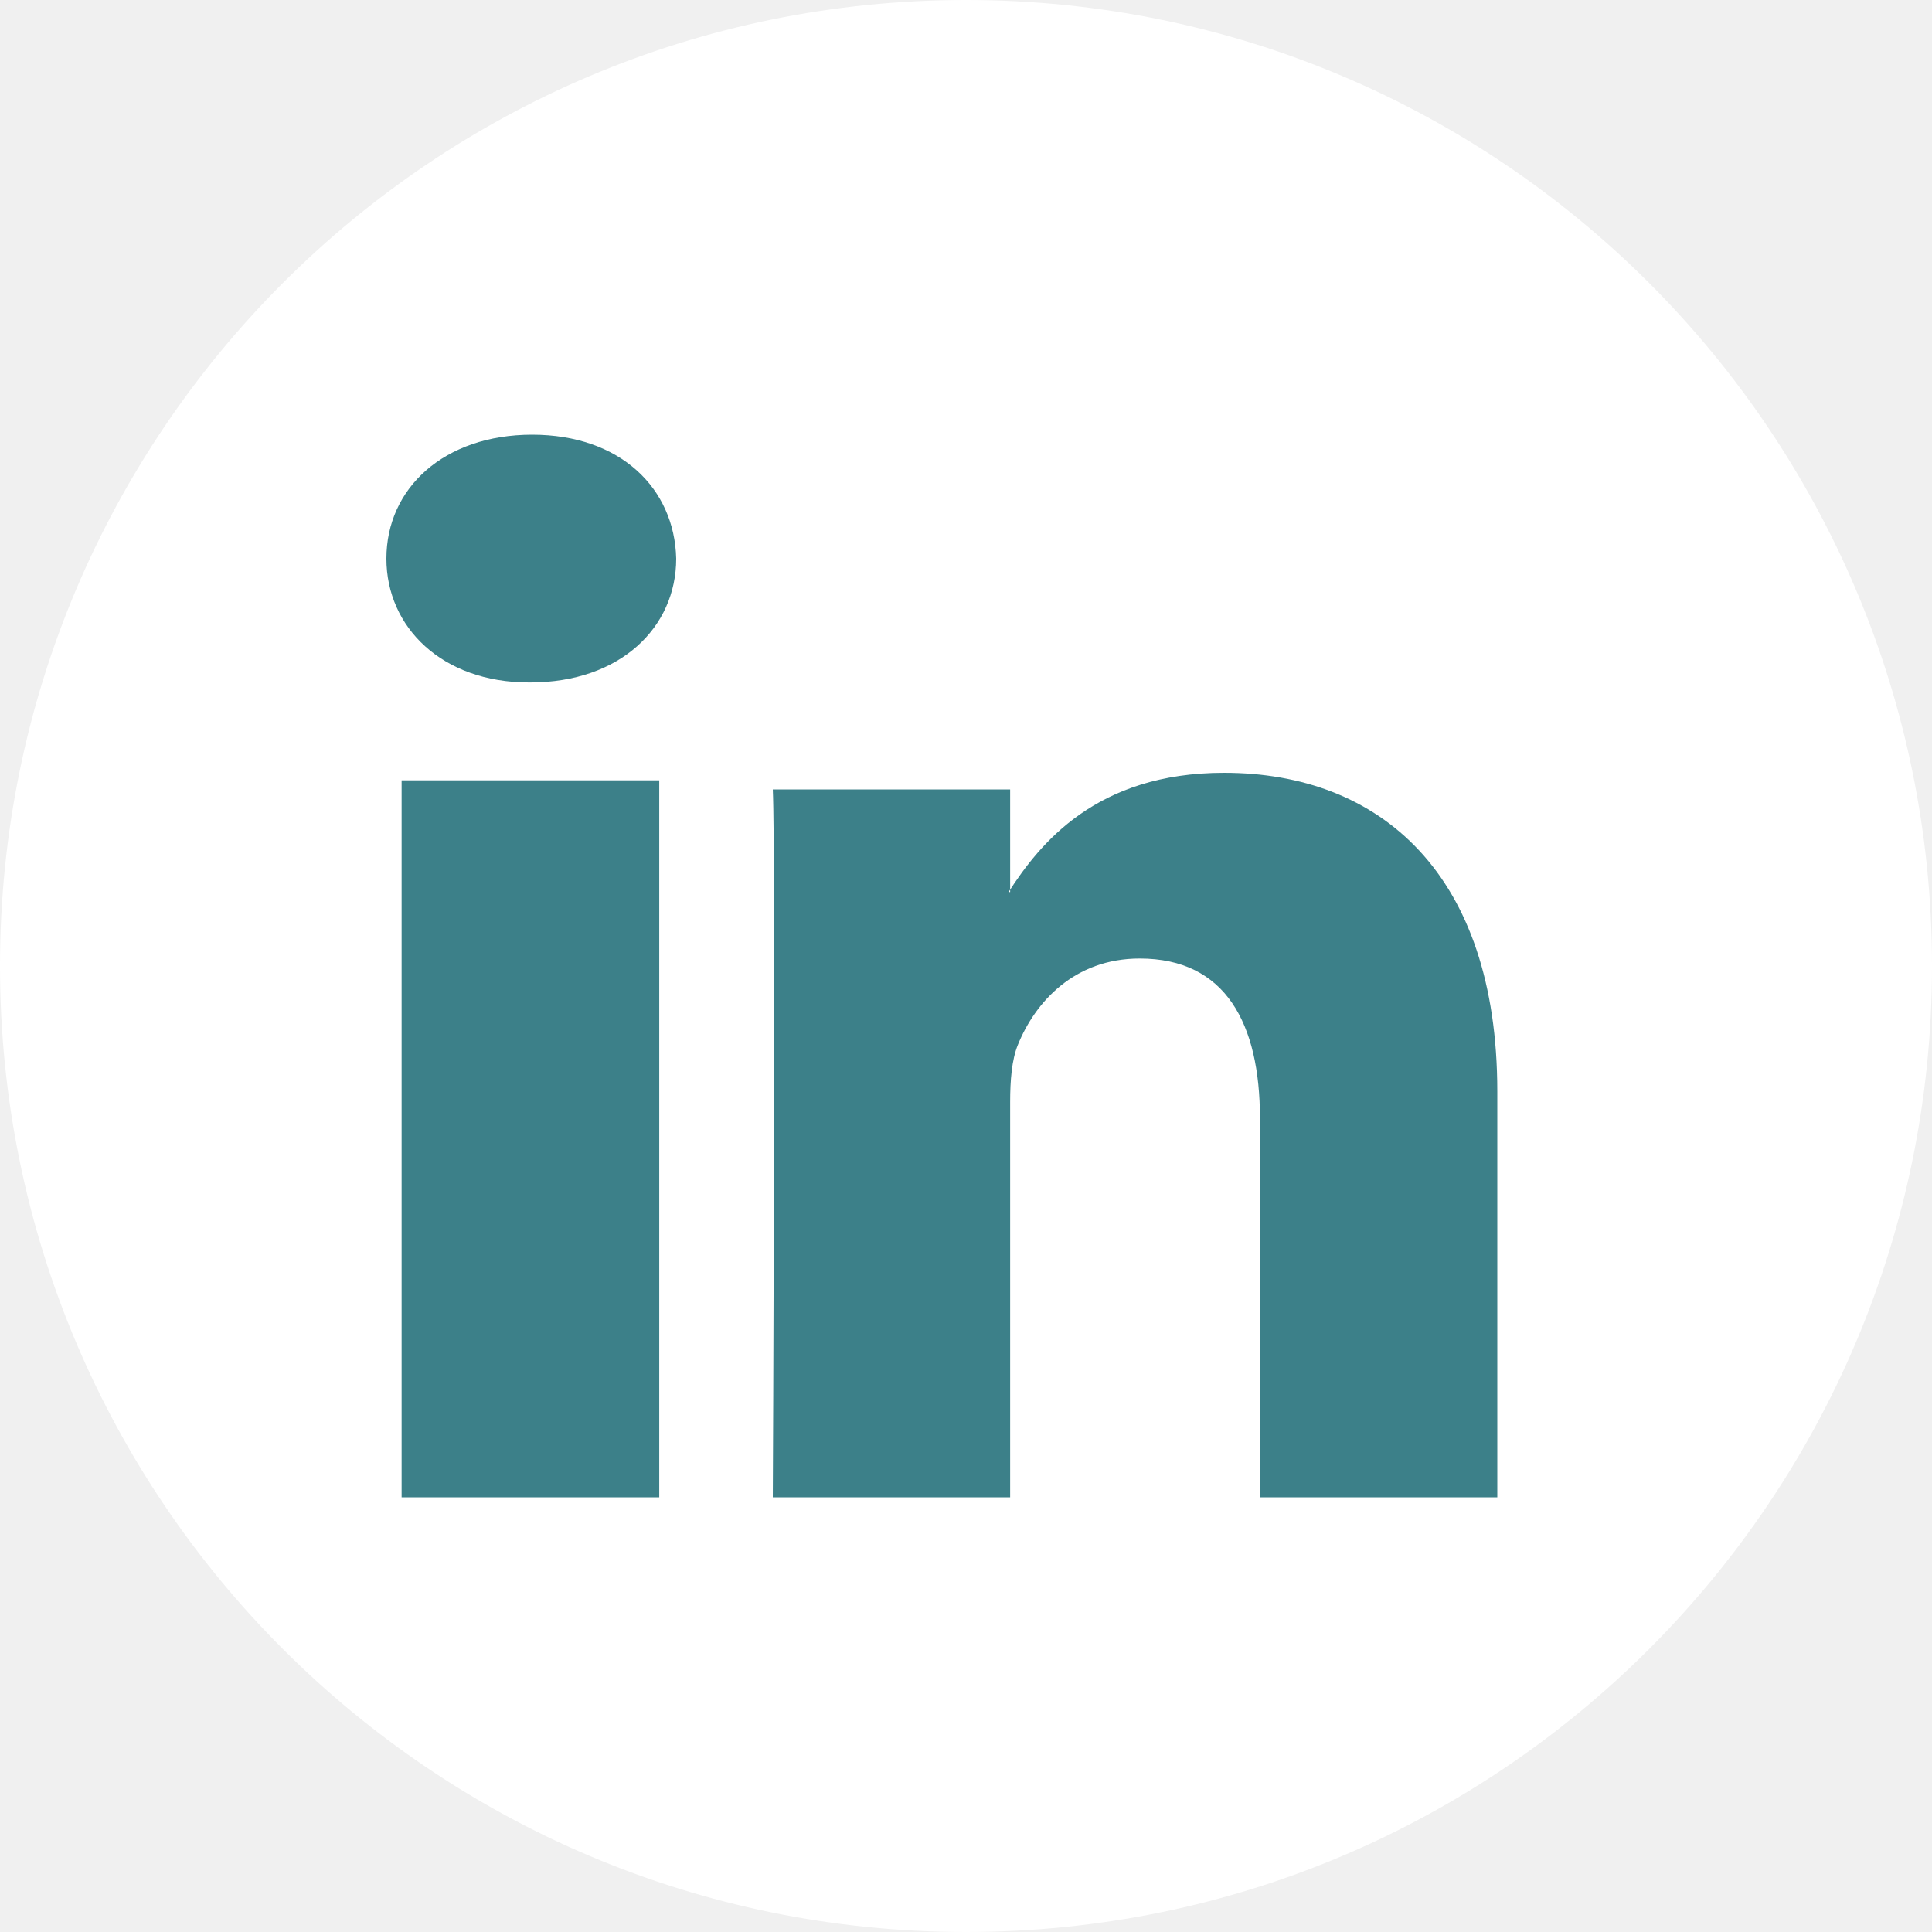
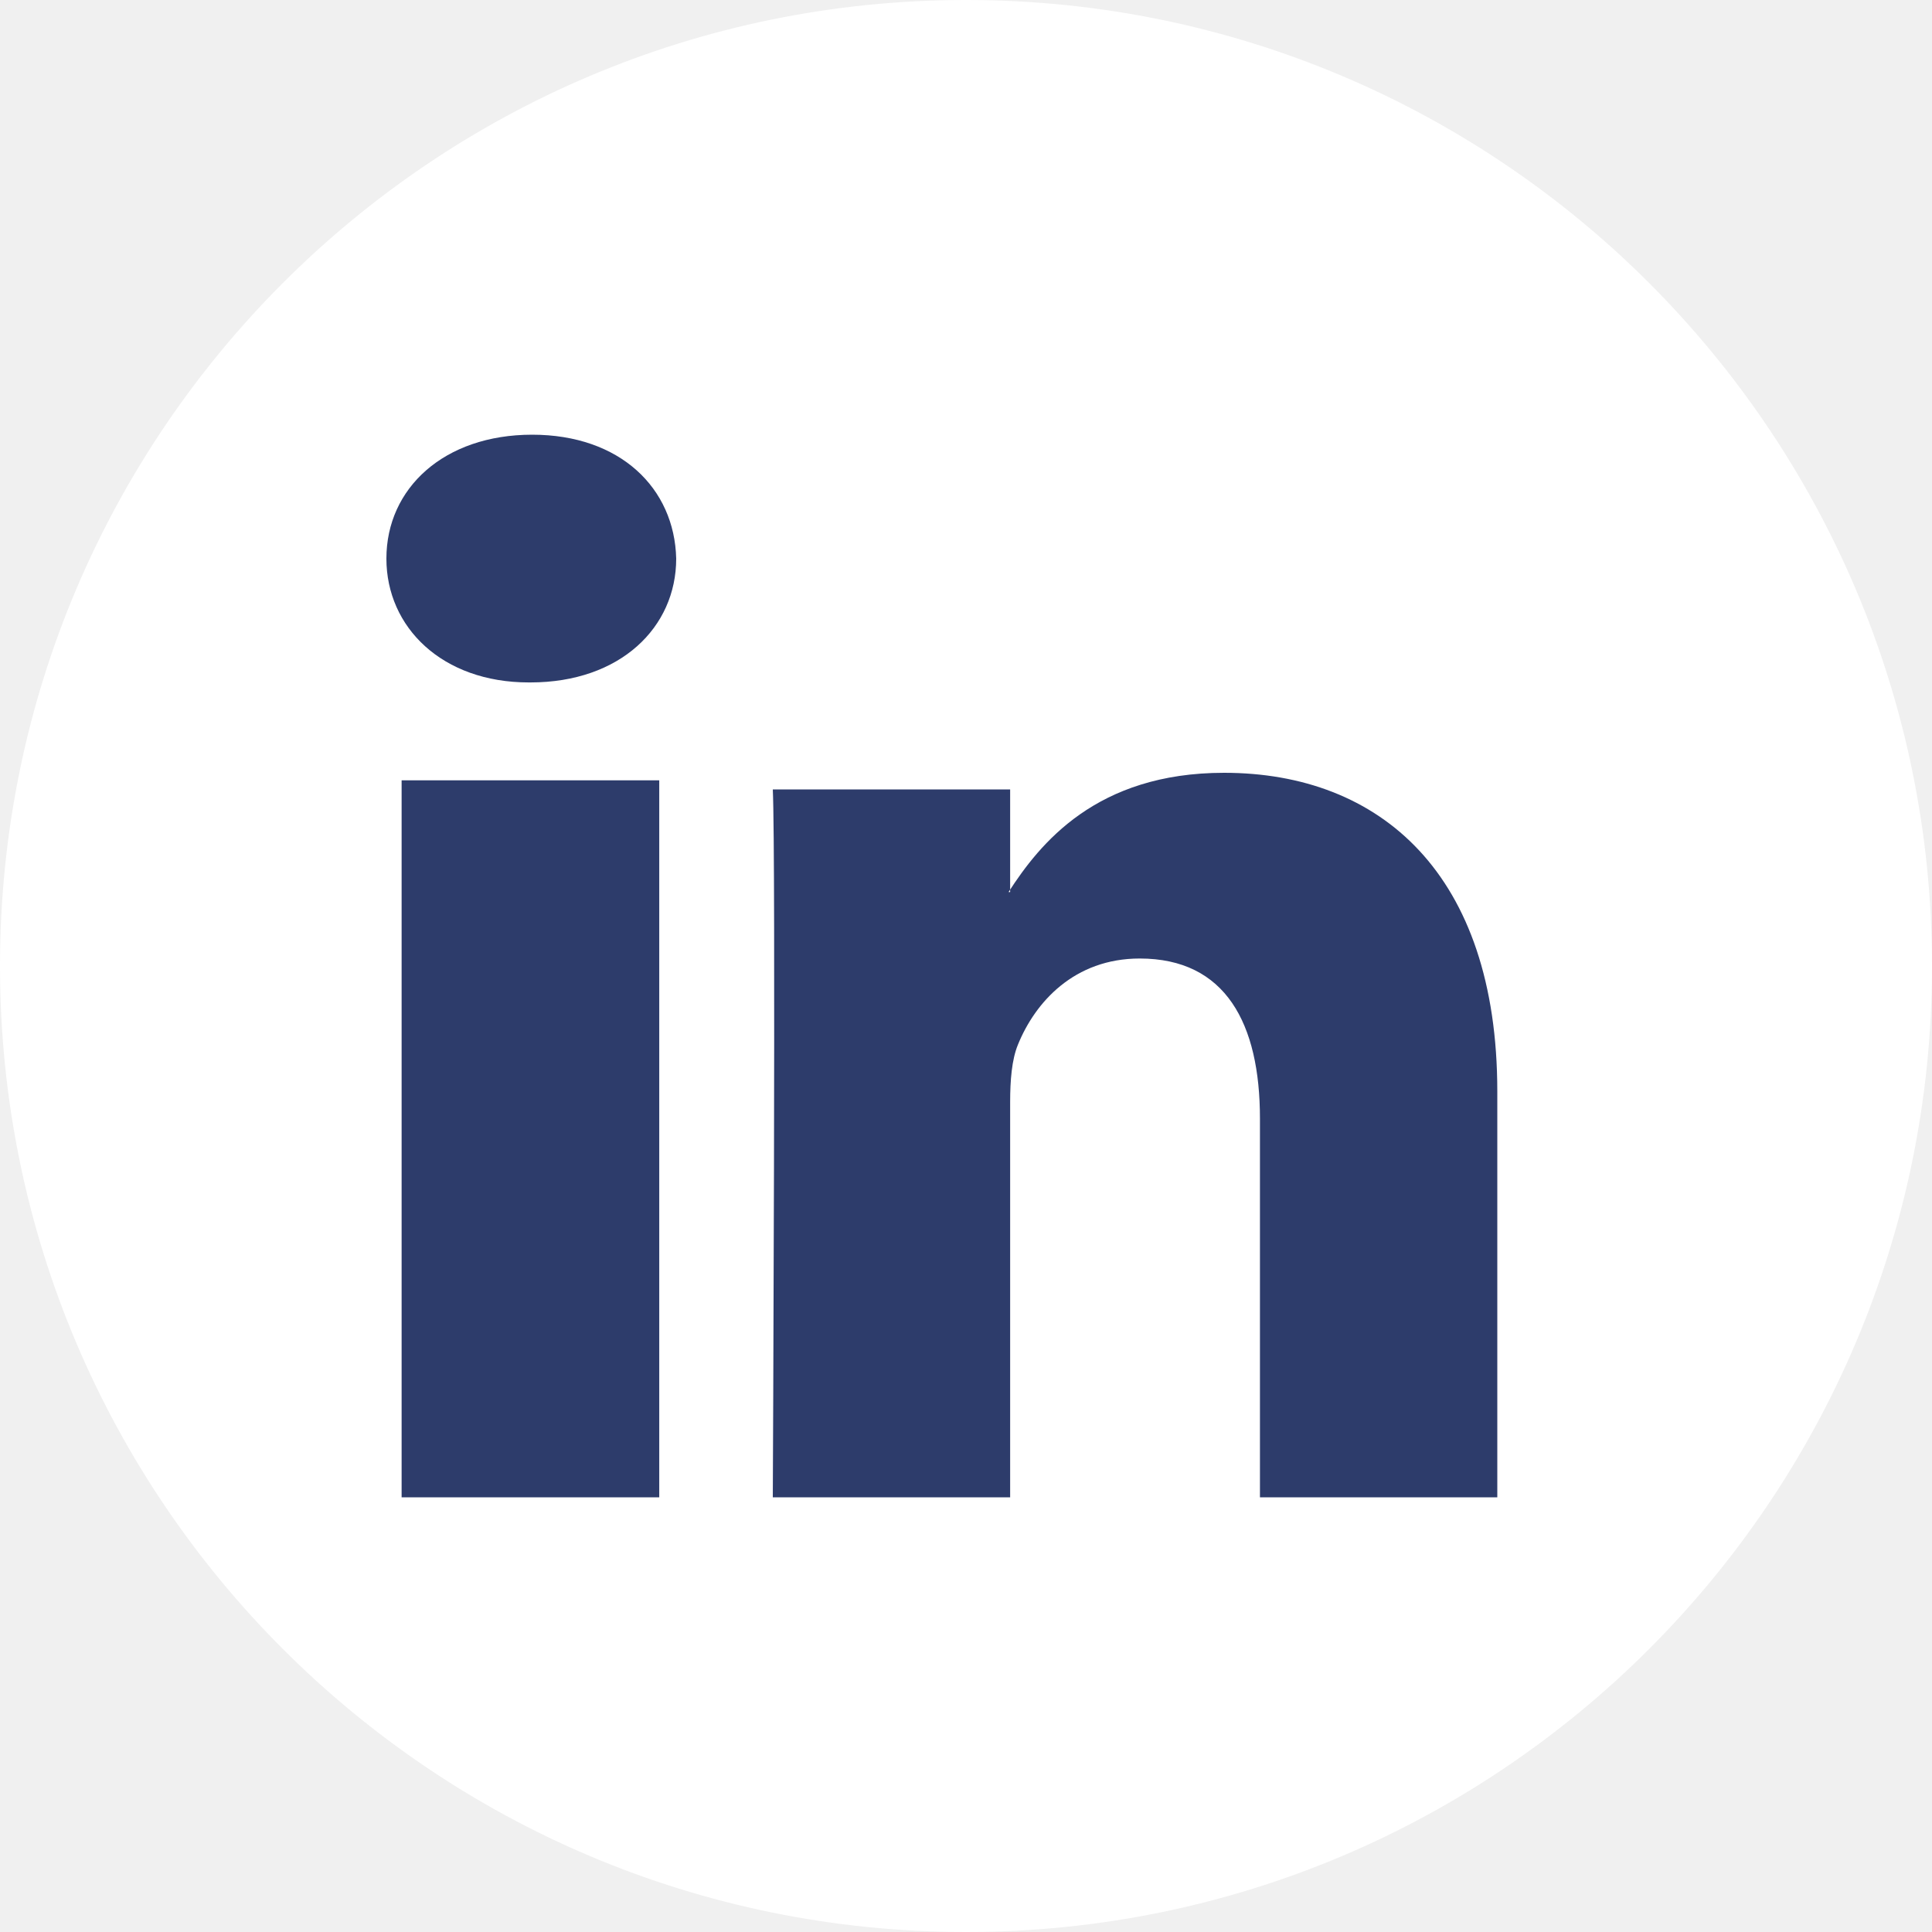
<svg xmlns="http://www.w3.org/2000/svg" width="40" height="40" viewBox="0 0 40 40" fill="none">
  <circle cx="20" cy="20" r="20" fill="white" />
-   <path fill-rule="evenodd" clip-rule="evenodd" d="M13.649 31L13.649 16.156H8.315L8.315 31H13.649ZM10.982 14.129C12.842 14.129 14 12.989 14 11.565C13.965 10.108 12.842 9 11.018 9C9.193 9 8 10.108 8 11.565C8 12.989 9.157 14.129 10.947 14.129H10.982H10.982Z" fill="#3C8089" />
-   <path fill-rule="evenodd" clip-rule="evenodd" d="M16 31H20.914V22.815C20.914 22.377 20.946 21.94 21.076 21.627C21.431 20.752 22.239 19.845 23.597 19.845C25.375 19.845 26.086 21.189 26.086 23.159V31L31 31V22.596C31 18.095 28.576 16 25.343 16C22.692 16 21.528 17.469 20.881 18.469H20.914V16.344H16C16.065 17.719 16 31 16 31Z" fill="#3C8089" />
+   <path fill-rule="evenodd" clip-rule="evenodd" d="M13.649 31L13.649 16.156H8.315L8.315 31H13.649ZM10.982 14.129C12.842 14.129 14 12.989 14 11.565C13.965 10.108 12.842 9 11.018 9C9.193 9 8 10.108 8 11.565C8 12.989 9.157 14.129 10.947 14.129H10.982H10.982Z" fill="#2D3C6B" />
+   <path fill-rule="evenodd" clip-rule="evenodd" d="M16 31H20.914V22.815C20.914 22.377 20.946 21.94 21.076 21.627C21.431 20.752 22.239 19.845 23.597 19.845C25.375 19.845 26.086 21.189 26.086 23.159V31L31 31V22.596C31 18.095 28.576 16 25.343 16C22.692 16 21.528 17.469 20.881 18.469H20.914V16.344H16C16.065 17.719 16 31 16 31Z" fill="#2D3C6B" />
</svg>
